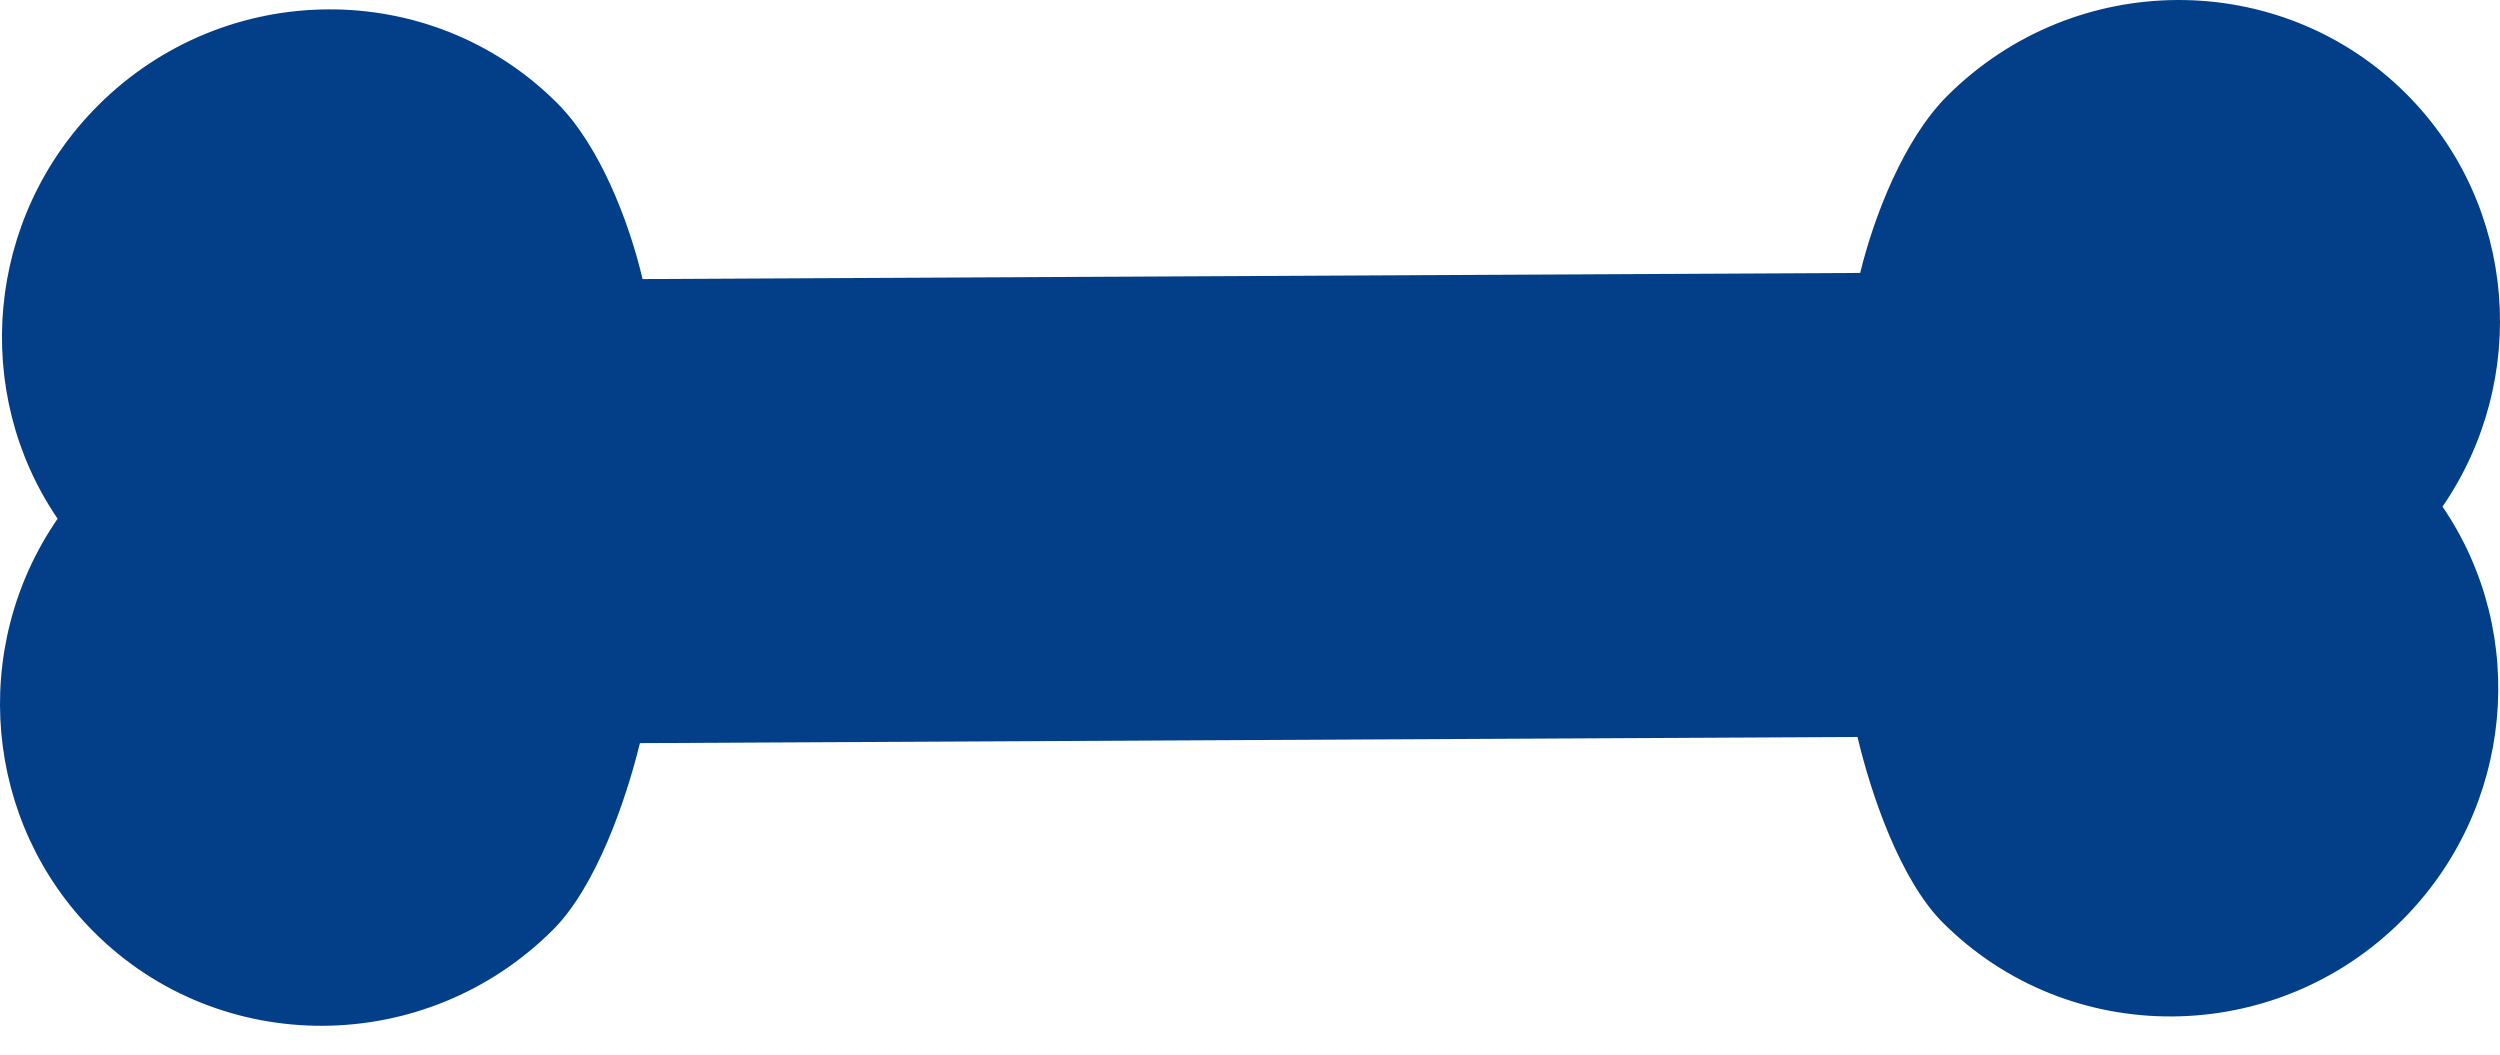
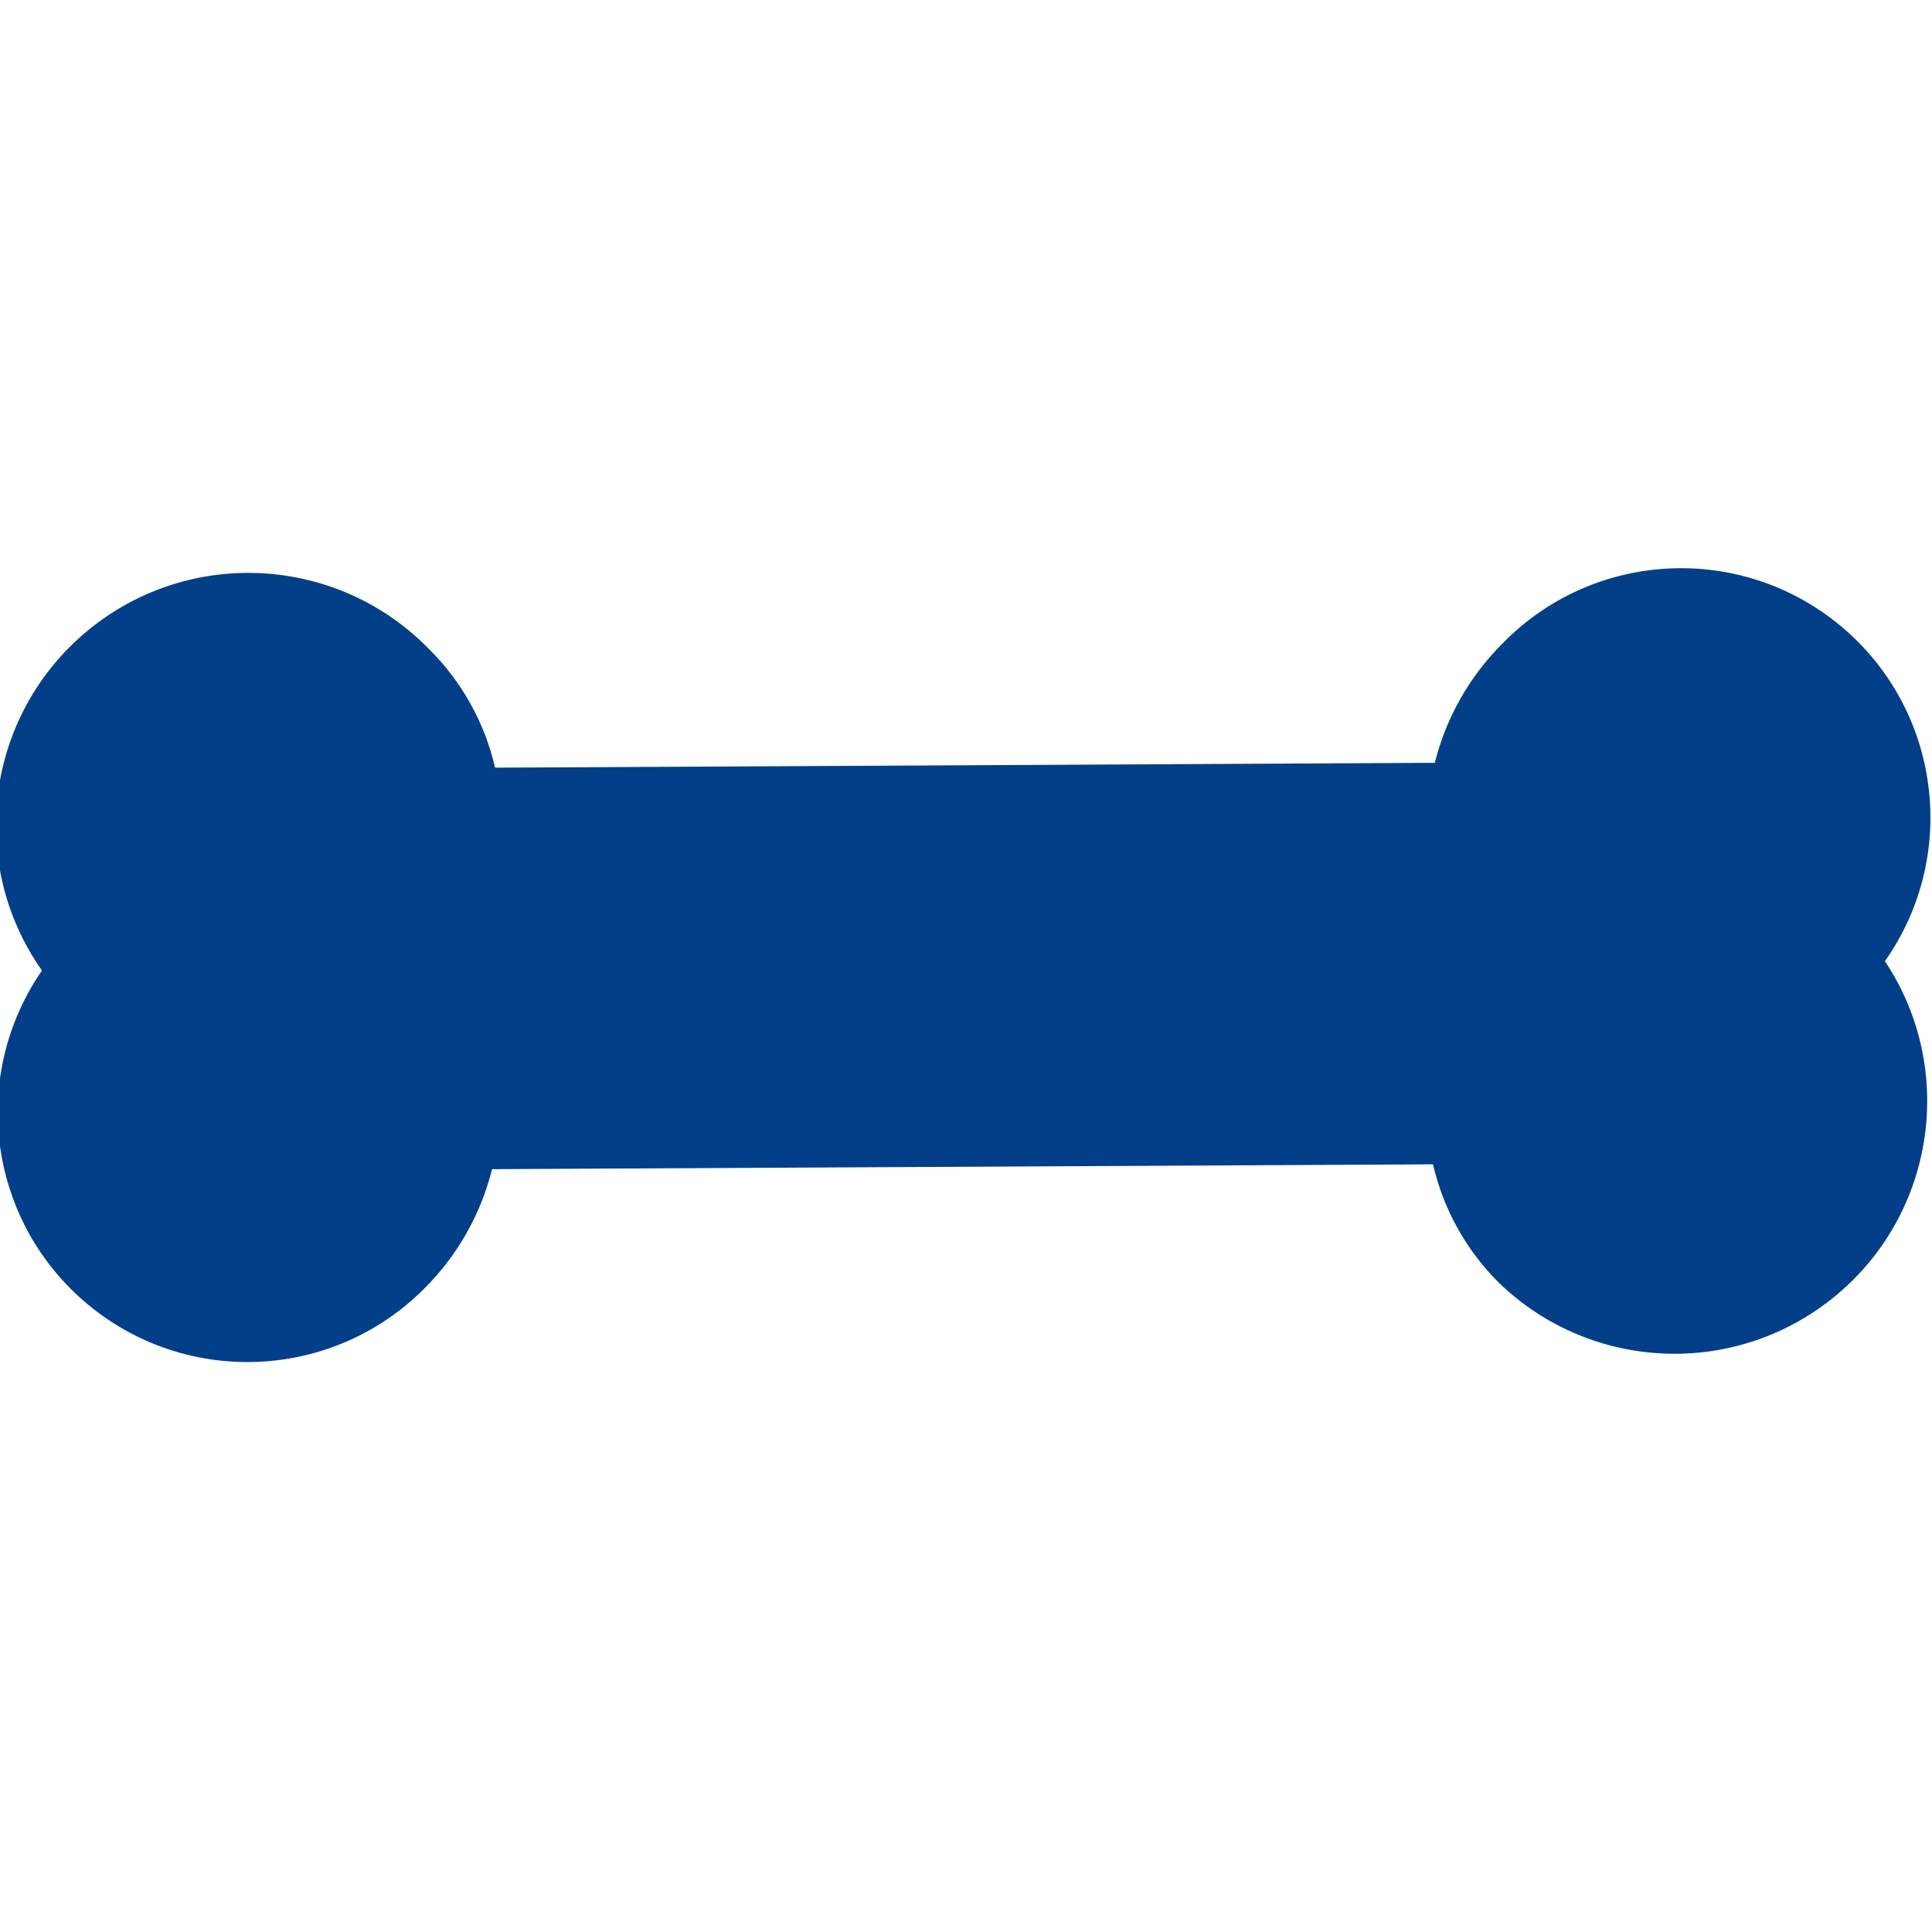
- <svg xmlns="http://www.w3.org/2000/svg" width="64px" height="27px" viewBox="0 0 64 27" version="1.1">
-   <g id="Page-1" stroke="none" stroke-width="1" fill="none" fill-rule="evenodd">
-     <g id="Icons" transform="translate(-347, -172)" fill="#023F88">
-       <path d="M408.599,174.401 C405.375,171.177 400.101,171.203 396.844,174.461 C395.746,175.559 394.983,177.507 394.62,178.987 C377.832,179.073 367.442,179.125 363.45,179.144 C363.102,177.668 362.353,175.728 361.265,174.64 C358.041,171.416 352.768,171.443 349.51,174.7 C346.625,177.586 346.275,182.055 348.475,185.279 C346.193,188.593 346.602,193.057 349.404,195.859 C352.629,199.084 357.901,199.057 361.159,195.8 C362.257,194.701 363.02,192.504 363.382,191.024 L394.552,190.866 C394.9,192.343 395.65,194.532 396.737,195.62 C399.962,198.845 405.235,198.818 408.492,195.56 C411.352,192.701 411.755,188.23 409.528,184.97 C411.76,181.724 411.456,177.258 408.599,174.401 Z" id="Animal_Food" />
+ <svg xmlns="http://www.w3.org/2000/svg" id="Lag_1" data-name="Lag 1" viewBox="0 0 64 64">
+   <defs>
+     <style>.cls-1{fill:#023f88;}</style>
+   </defs>
+   <g id="Icons">
+     <g id="Icons-Symbols-Rev1">
+       <g id="Food-Icons">
+         <g id="Animal-food">
+           <g id="animal_food" data-name="animal food">
+             <path class="cls-1" d="M62.44,31.84A8.26,8.26,0,0,0,49.76,21.33a8.46,8.46,0,0,0-2.23,3.94H47.4l-31,.16a8.09,8.09,0,0,0-2.18-3.92A8.36,8.36,0,0,0,1.39,32.15,8.27,8.27,0,0,0,14.07,42.67a8.46,8.46,0,0,0,2.23-3.94l31.17-.16a8.09,8.09,0,0,0,2.18,3.92A8.37,8.37,0,0,0,62.44,31.84Z" />
+           </g>
+         </g>
+       </g>
    </g>
  </g>
</svg>
